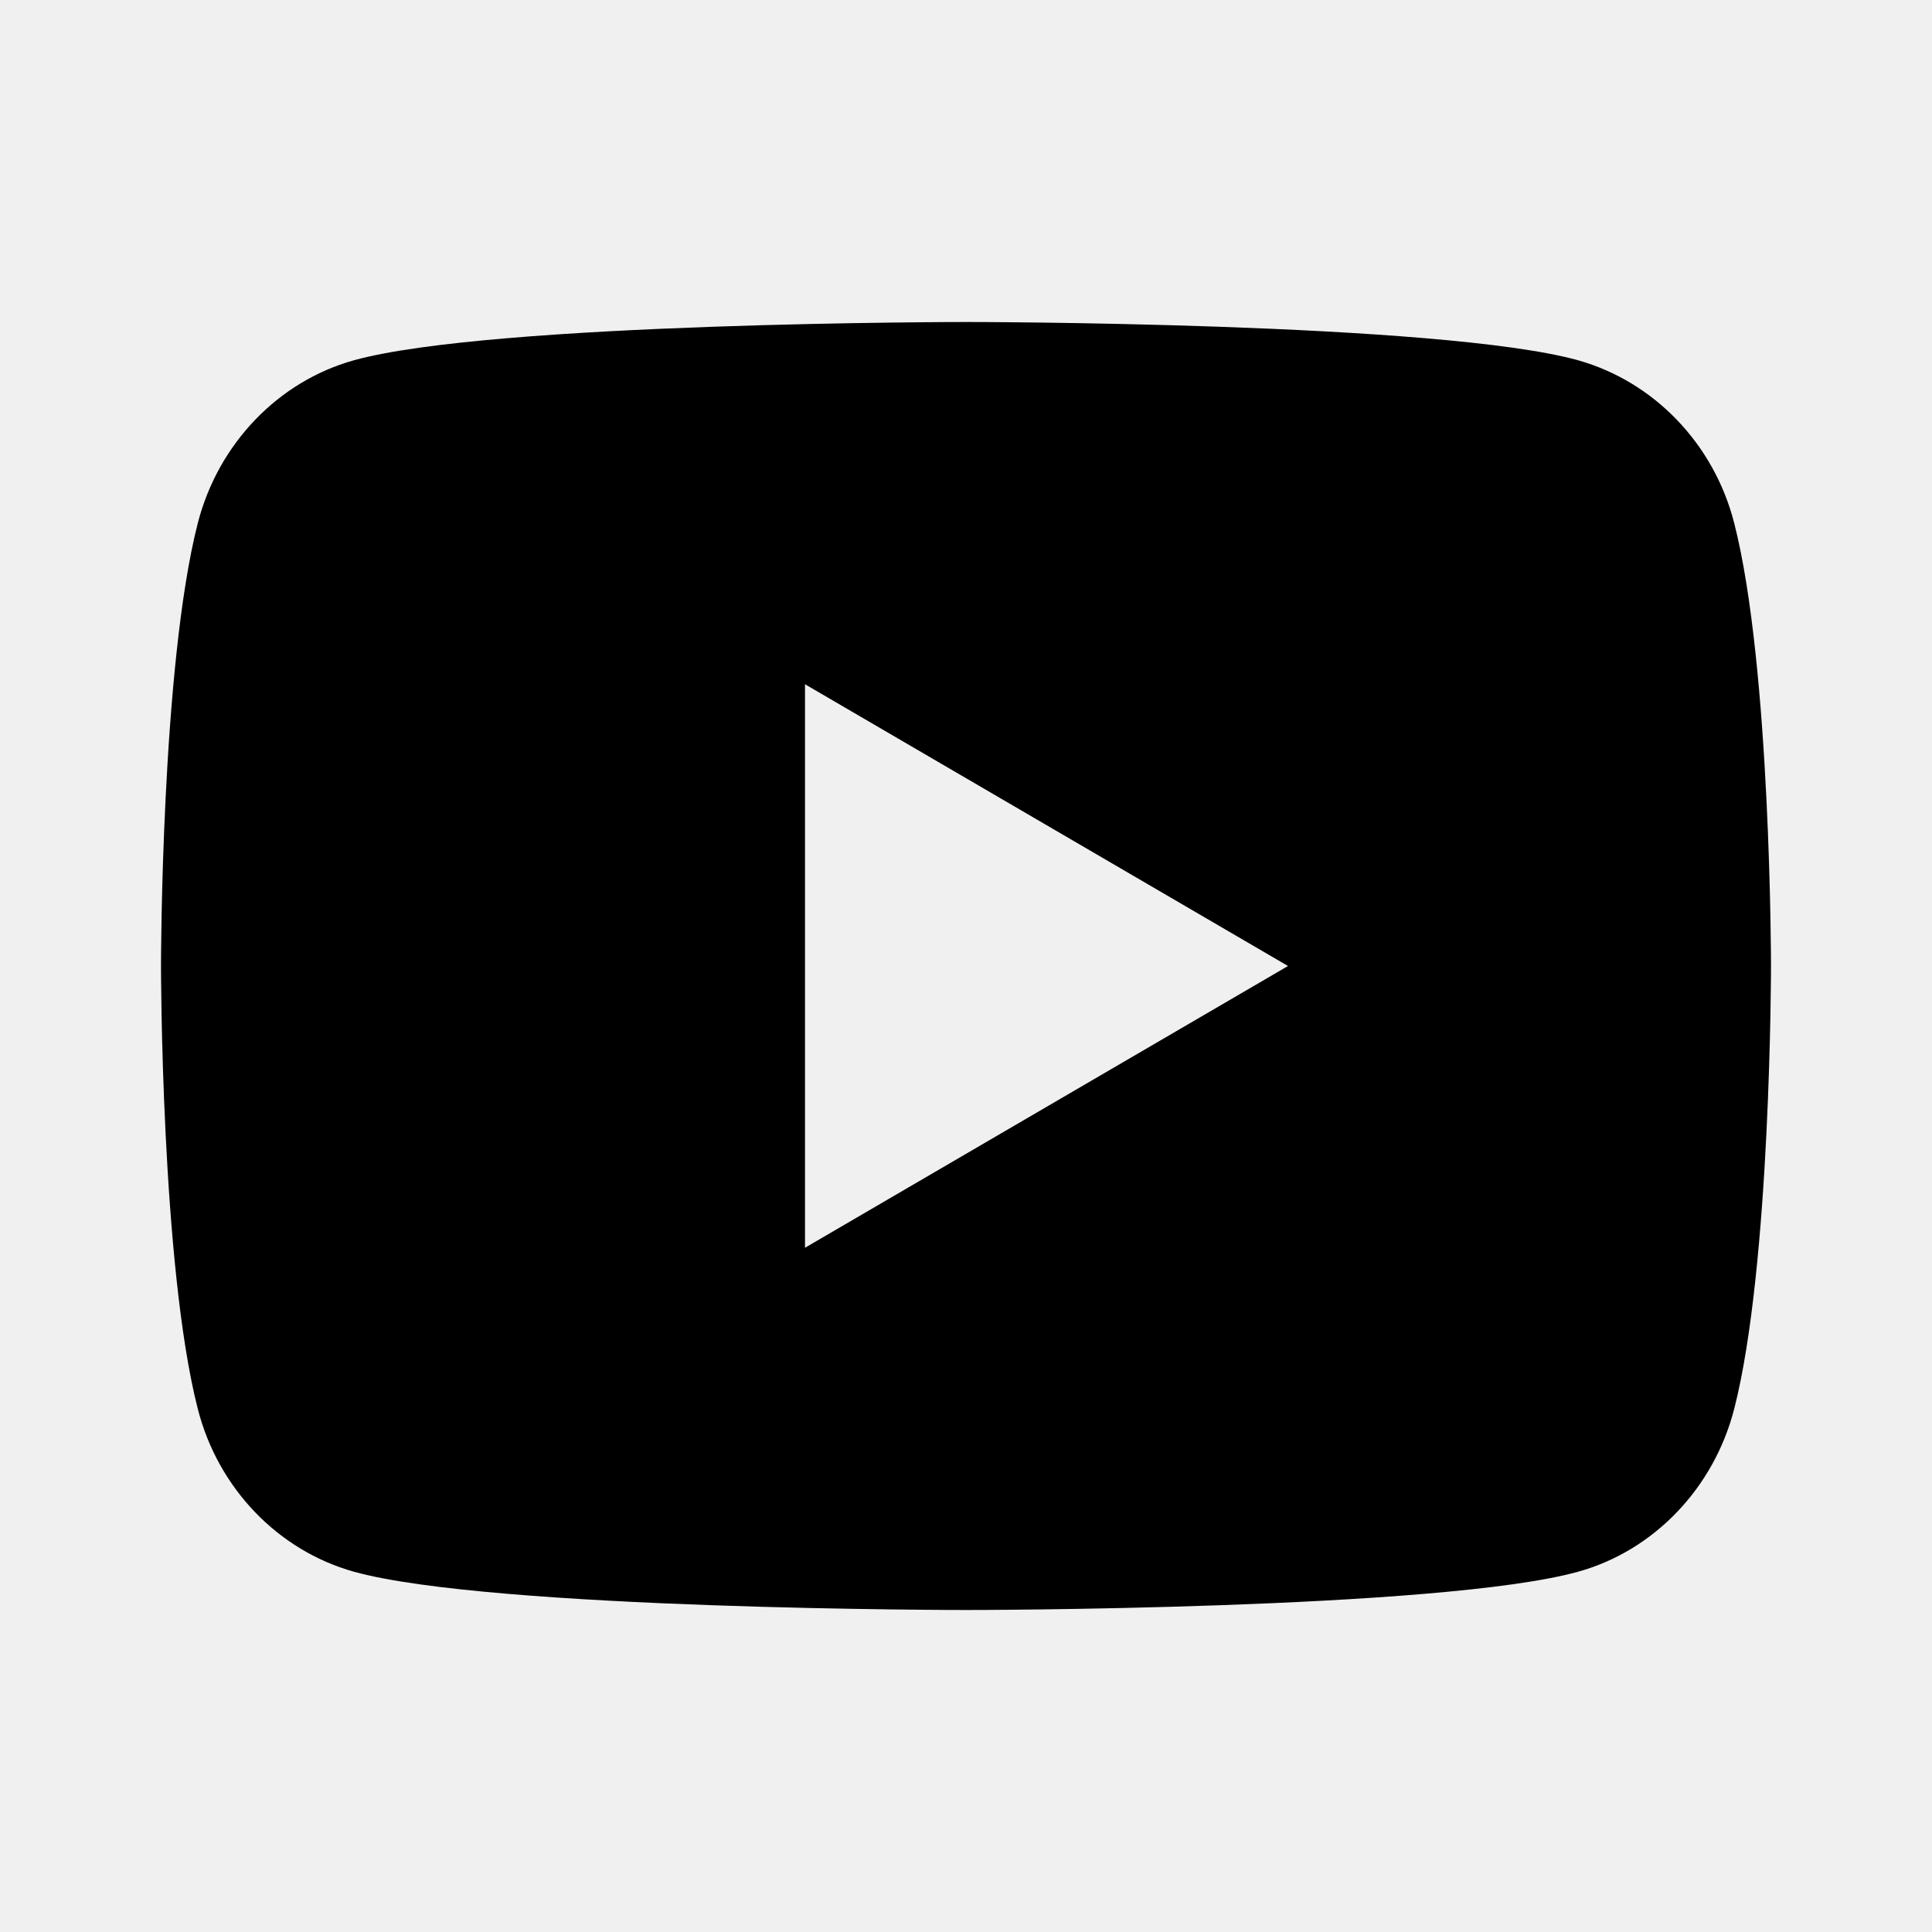
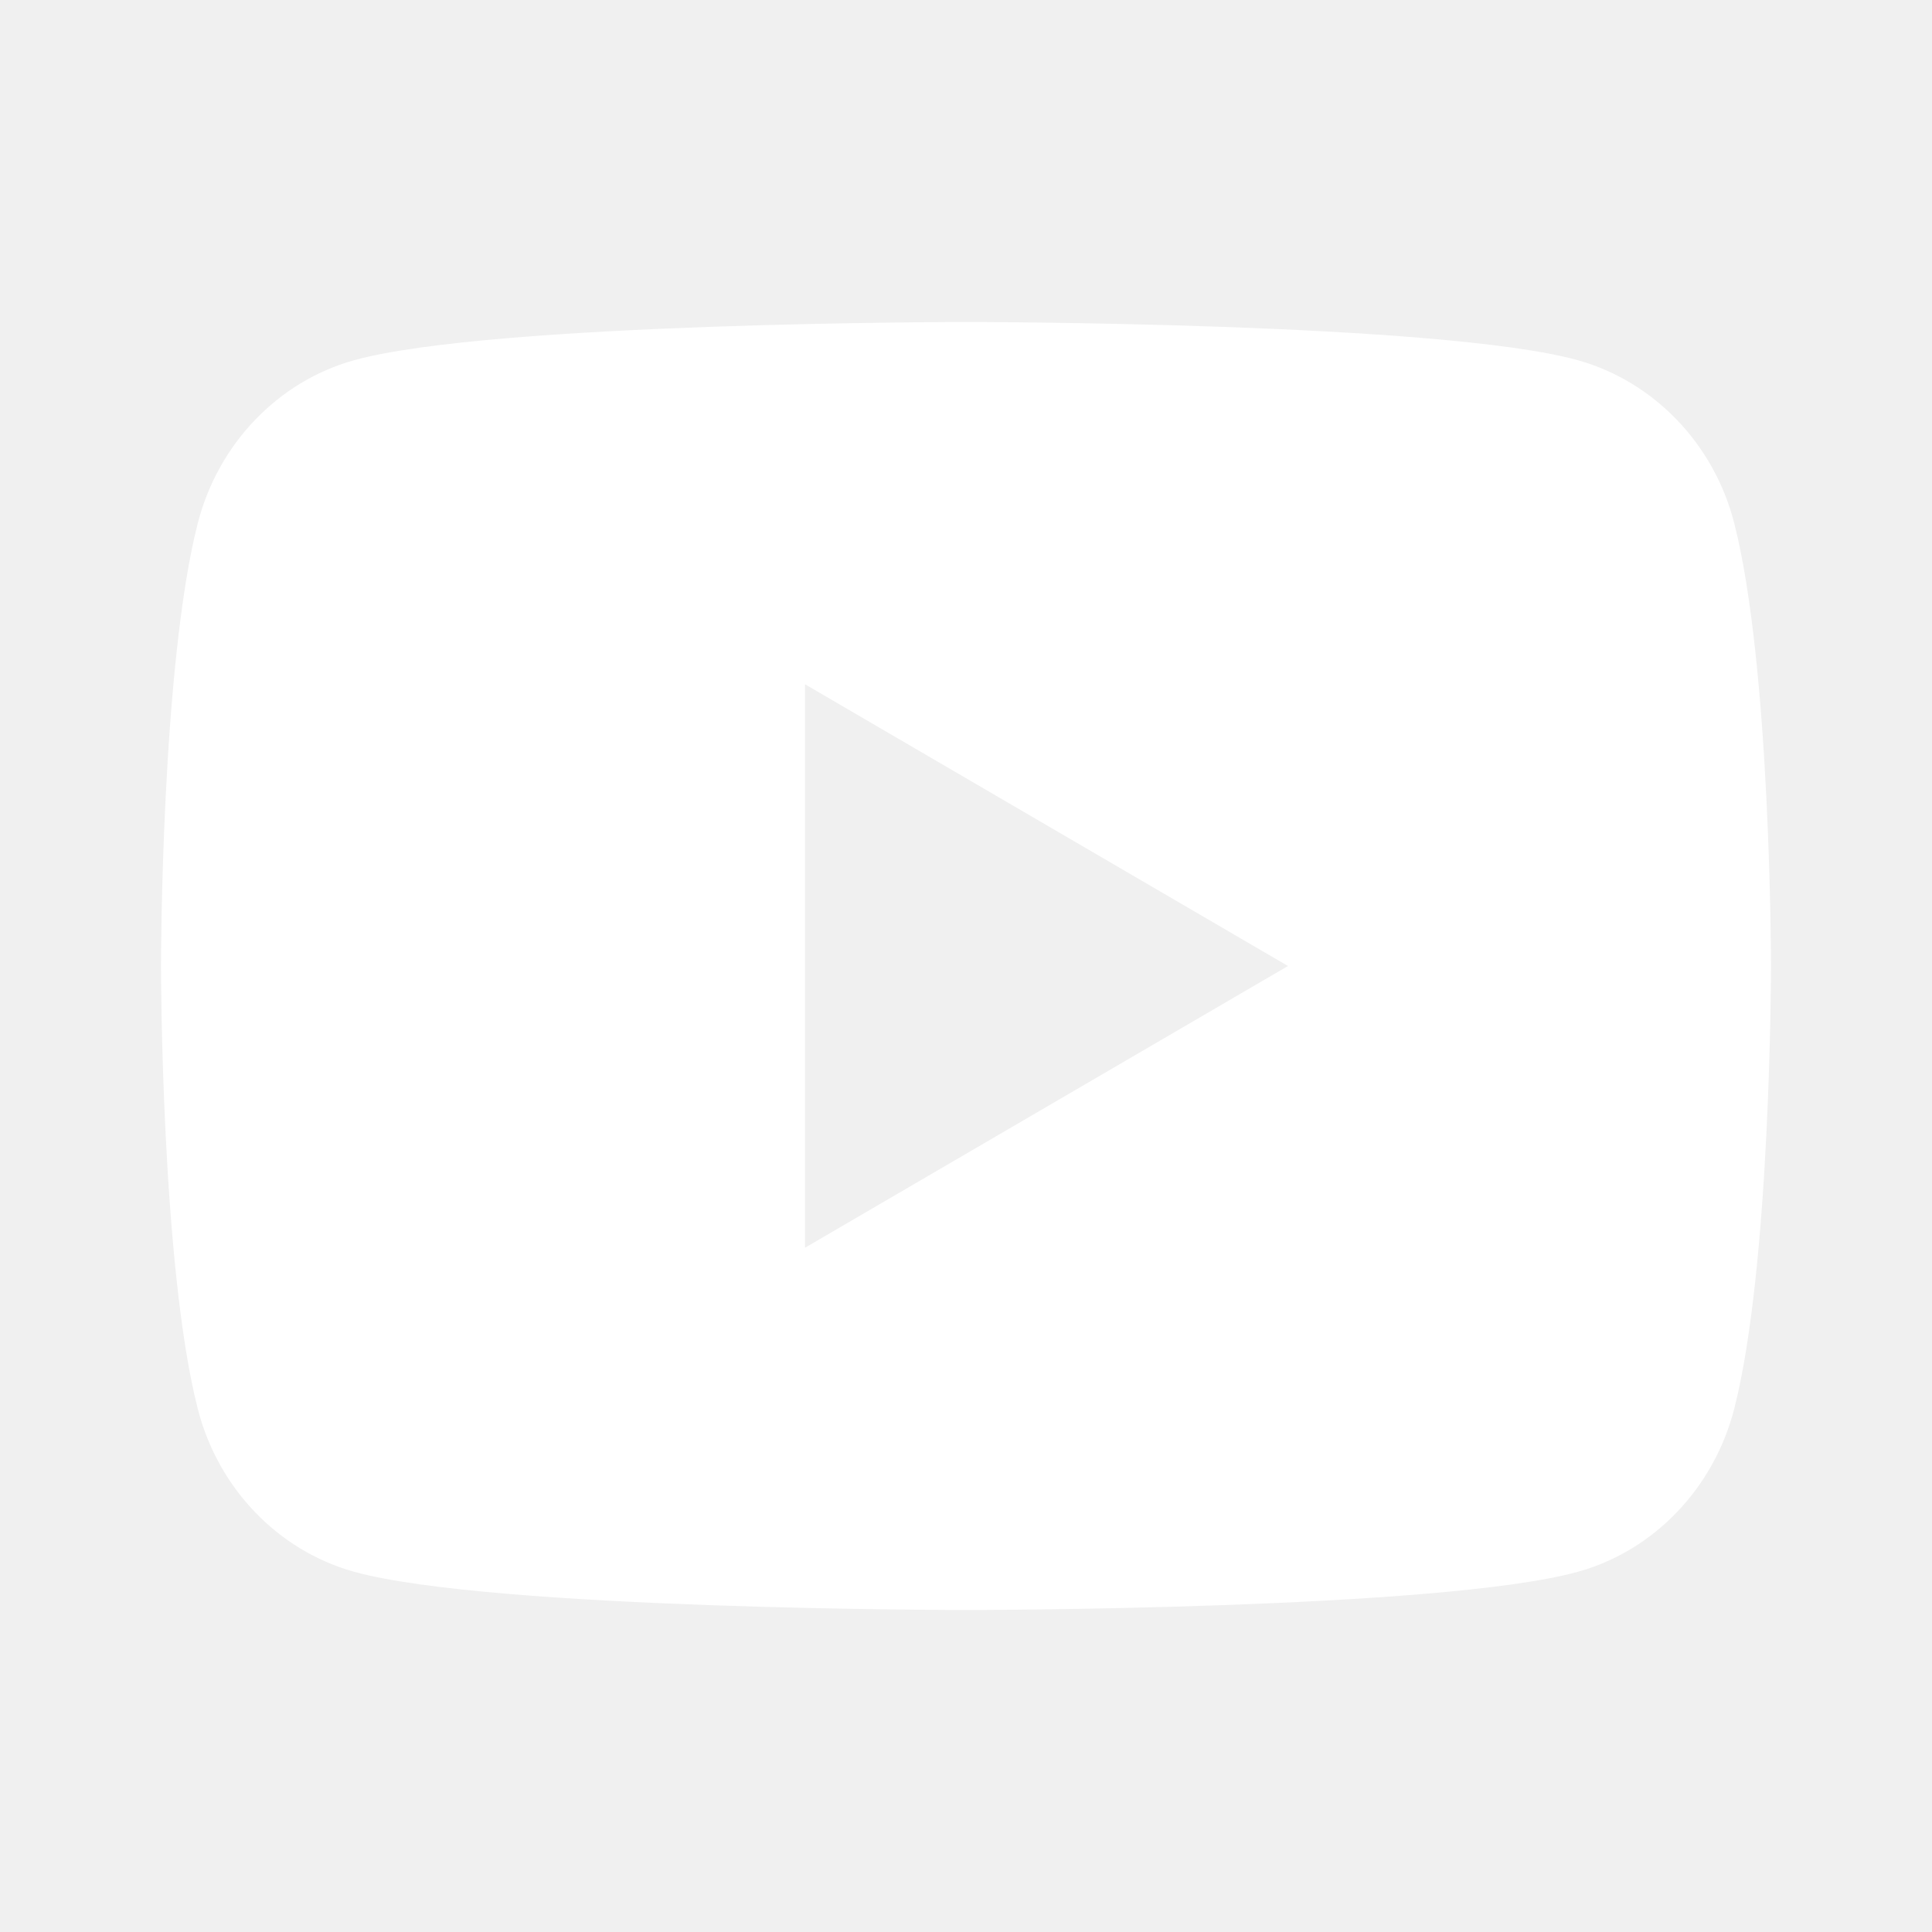
<svg xmlns="http://www.w3.org/2000/svg" width="18" height="18" viewBox="0 0 18 18" fill="none">
  <g clip-path="url(#clip0_112_2172)">
-     <path d="M16.157 4.873C16.5 6.21 16.5 9 16.5 9C16.5 9 16.5 11.79 16.157 13.127C15.967 13.865 15.409 14.447 14.704 14.643C13.422 15 9 15 9 15C9 15 4.58 15 3.296 14.643C2.587 14.444 2.031 13.863 1.843 13.127C1.5 11.79 1.5 9 1.5 9C1.5 9 1.5 6.21 1.843 4.873C2.033 4.135 2.591 3.554 3.296 3.357C4.58 3 9 3 9 3C9 3 13.422 3 14.704 3.357C15.412 3.557 15.969 4.137 16.157 4.873ZM7.5 11.625L12 9L7.5 6.375V11.625Z" fill="black" />
+     <path d="M16.157 4.873C16.5 6.21 16.5 9 16.5 9C16.5 9 16.5 11.79 16.157 13.127C15.967 13.865 15.409 14.447 14.704 14.643C13.422 15 9 15 9 15C9 15 4.58 15 3.296 14.643C2.587 14.444 2.031 13.863 1.843 13.127C1.5 11.79 1.5 9 1.5 9C1.5 9 1.5 6.21 1.843 4.873C2.033 4.135 2.591 3.554 3.296 3.357C4.58 3 9 3 9 3C9 3 13.422 3 14.704 3.357C15.412 3.557 15.969 4.137 16.157 4.873ZM7.5 11.625L12 9L7.5 6.375V11.625Z" fill="white" />
  </g>
  <defs>
    <clipPath id="clip0_112_2172">
-       <rect width="18" height="18" fill="black" />
+       <rect width="18" height="18" fill="white" />
    </clipPath>
  </defs>
</svg>
